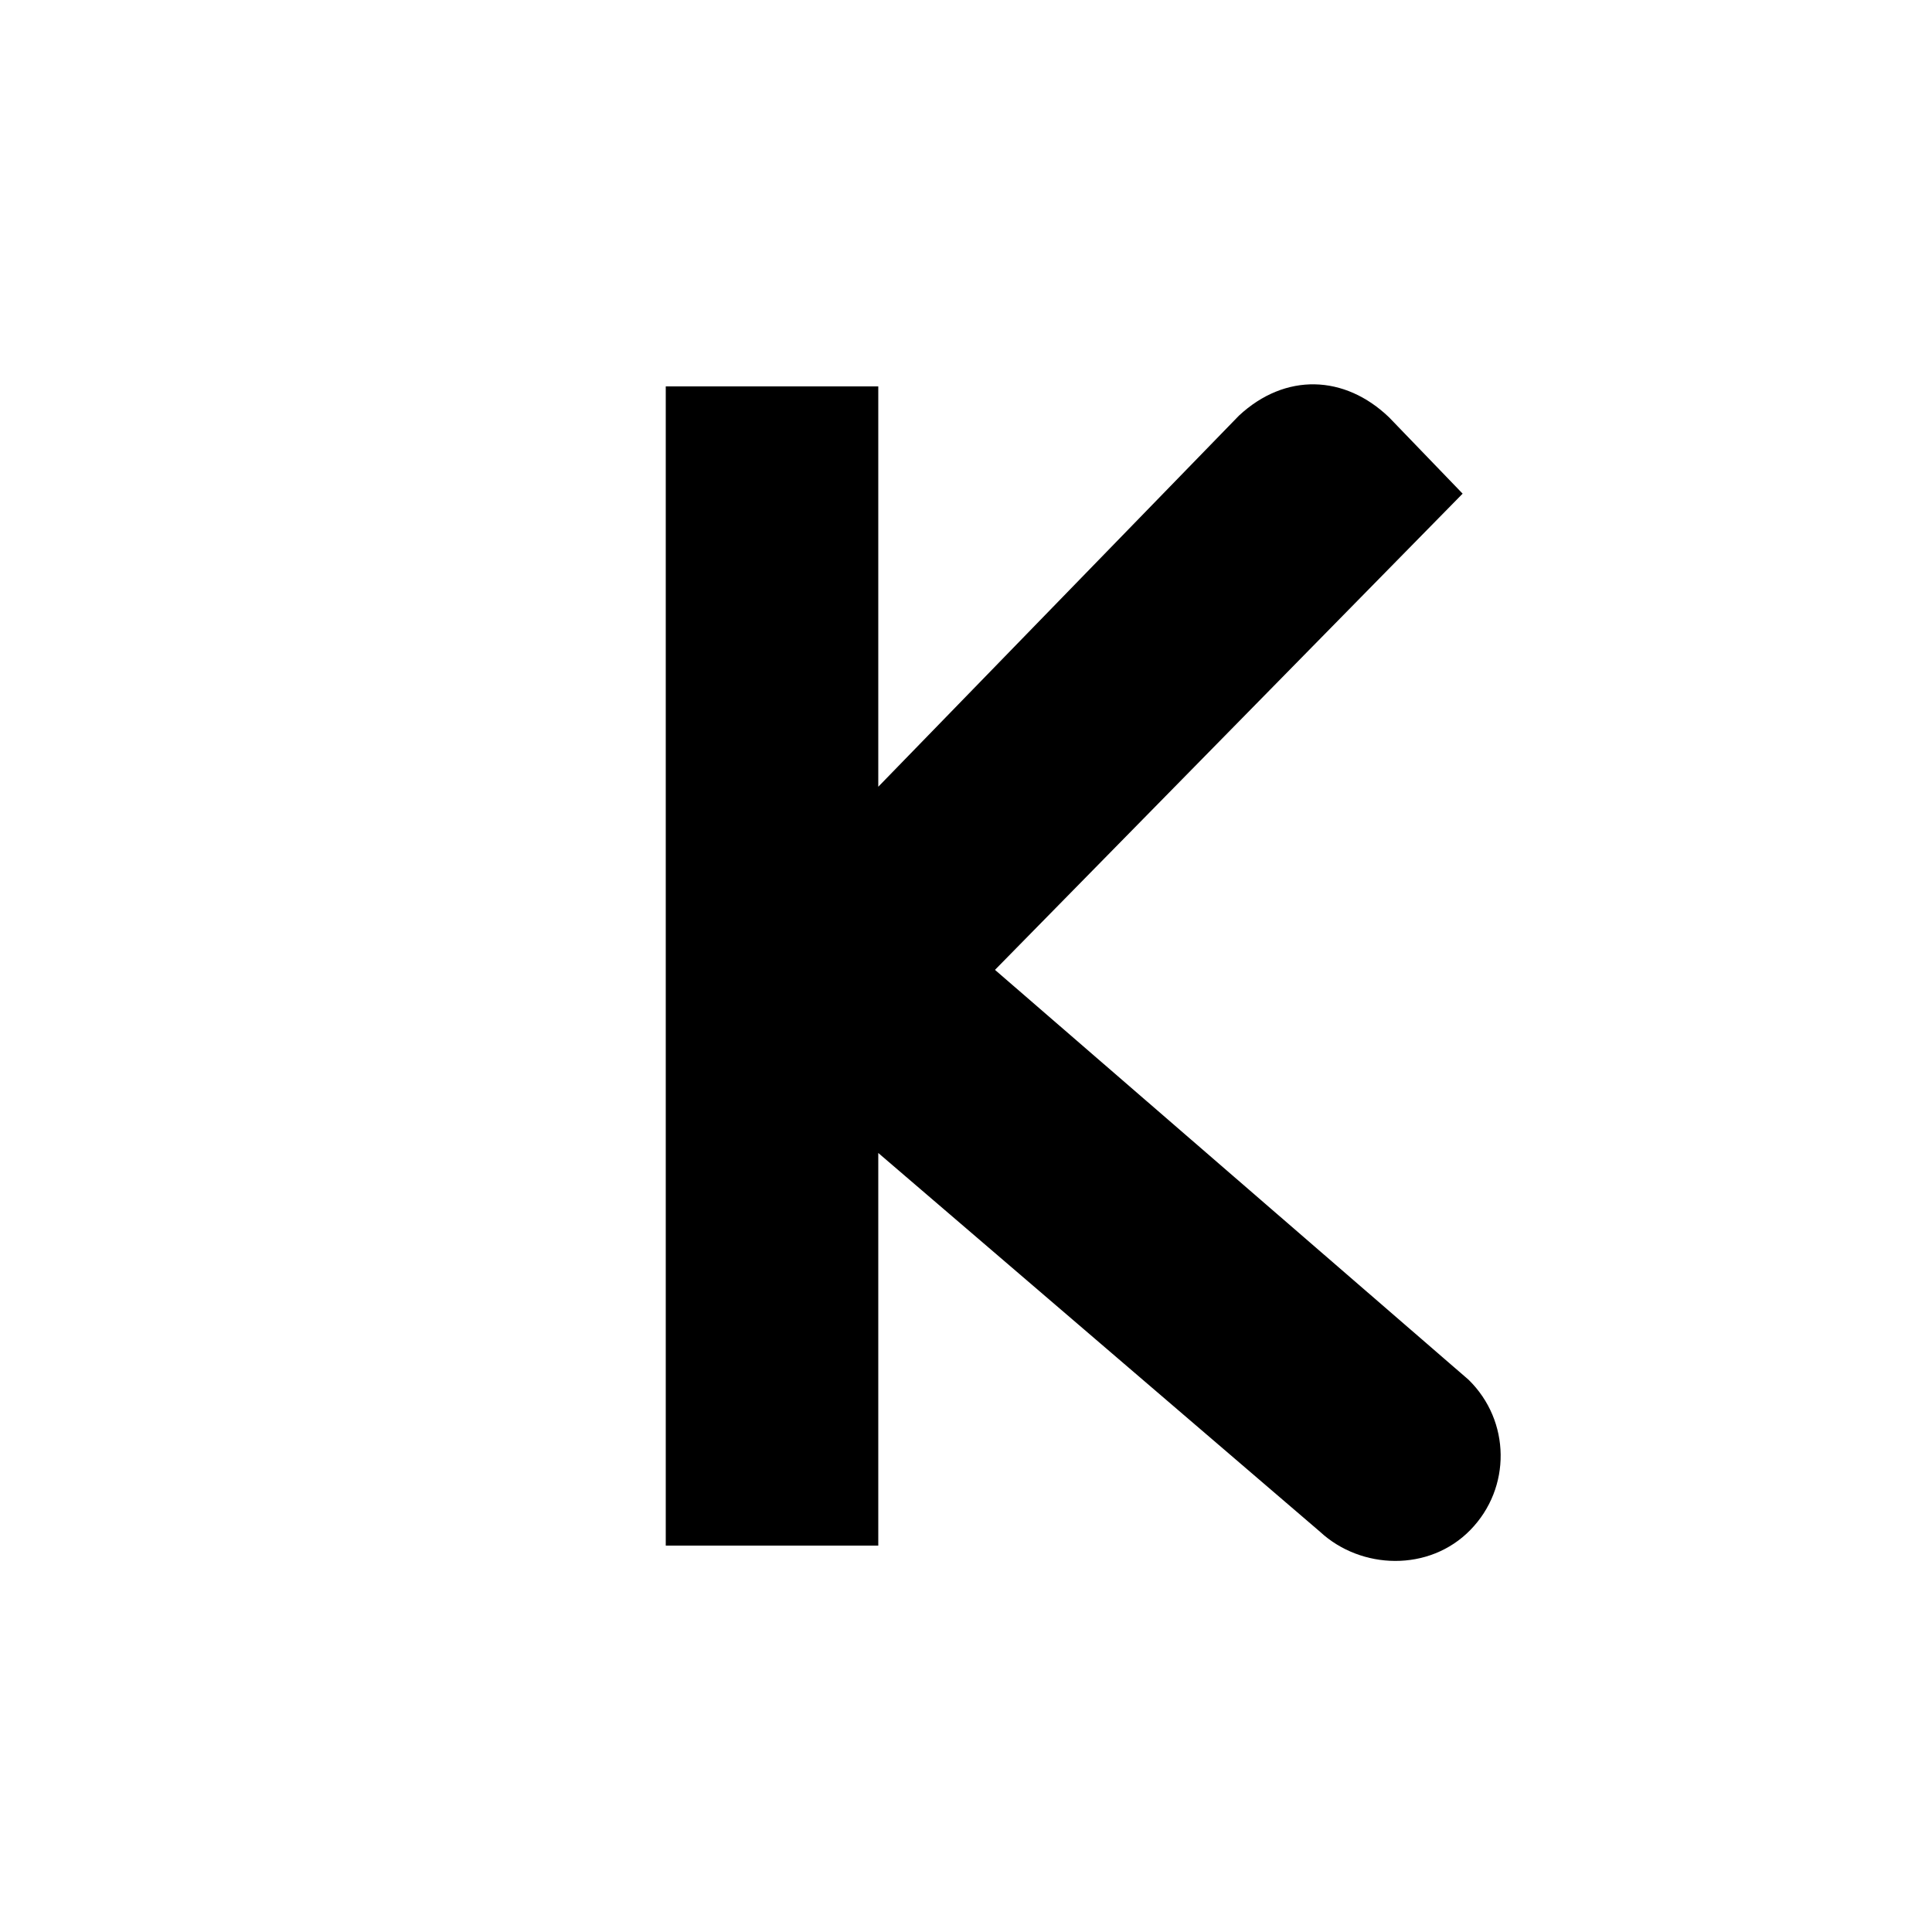
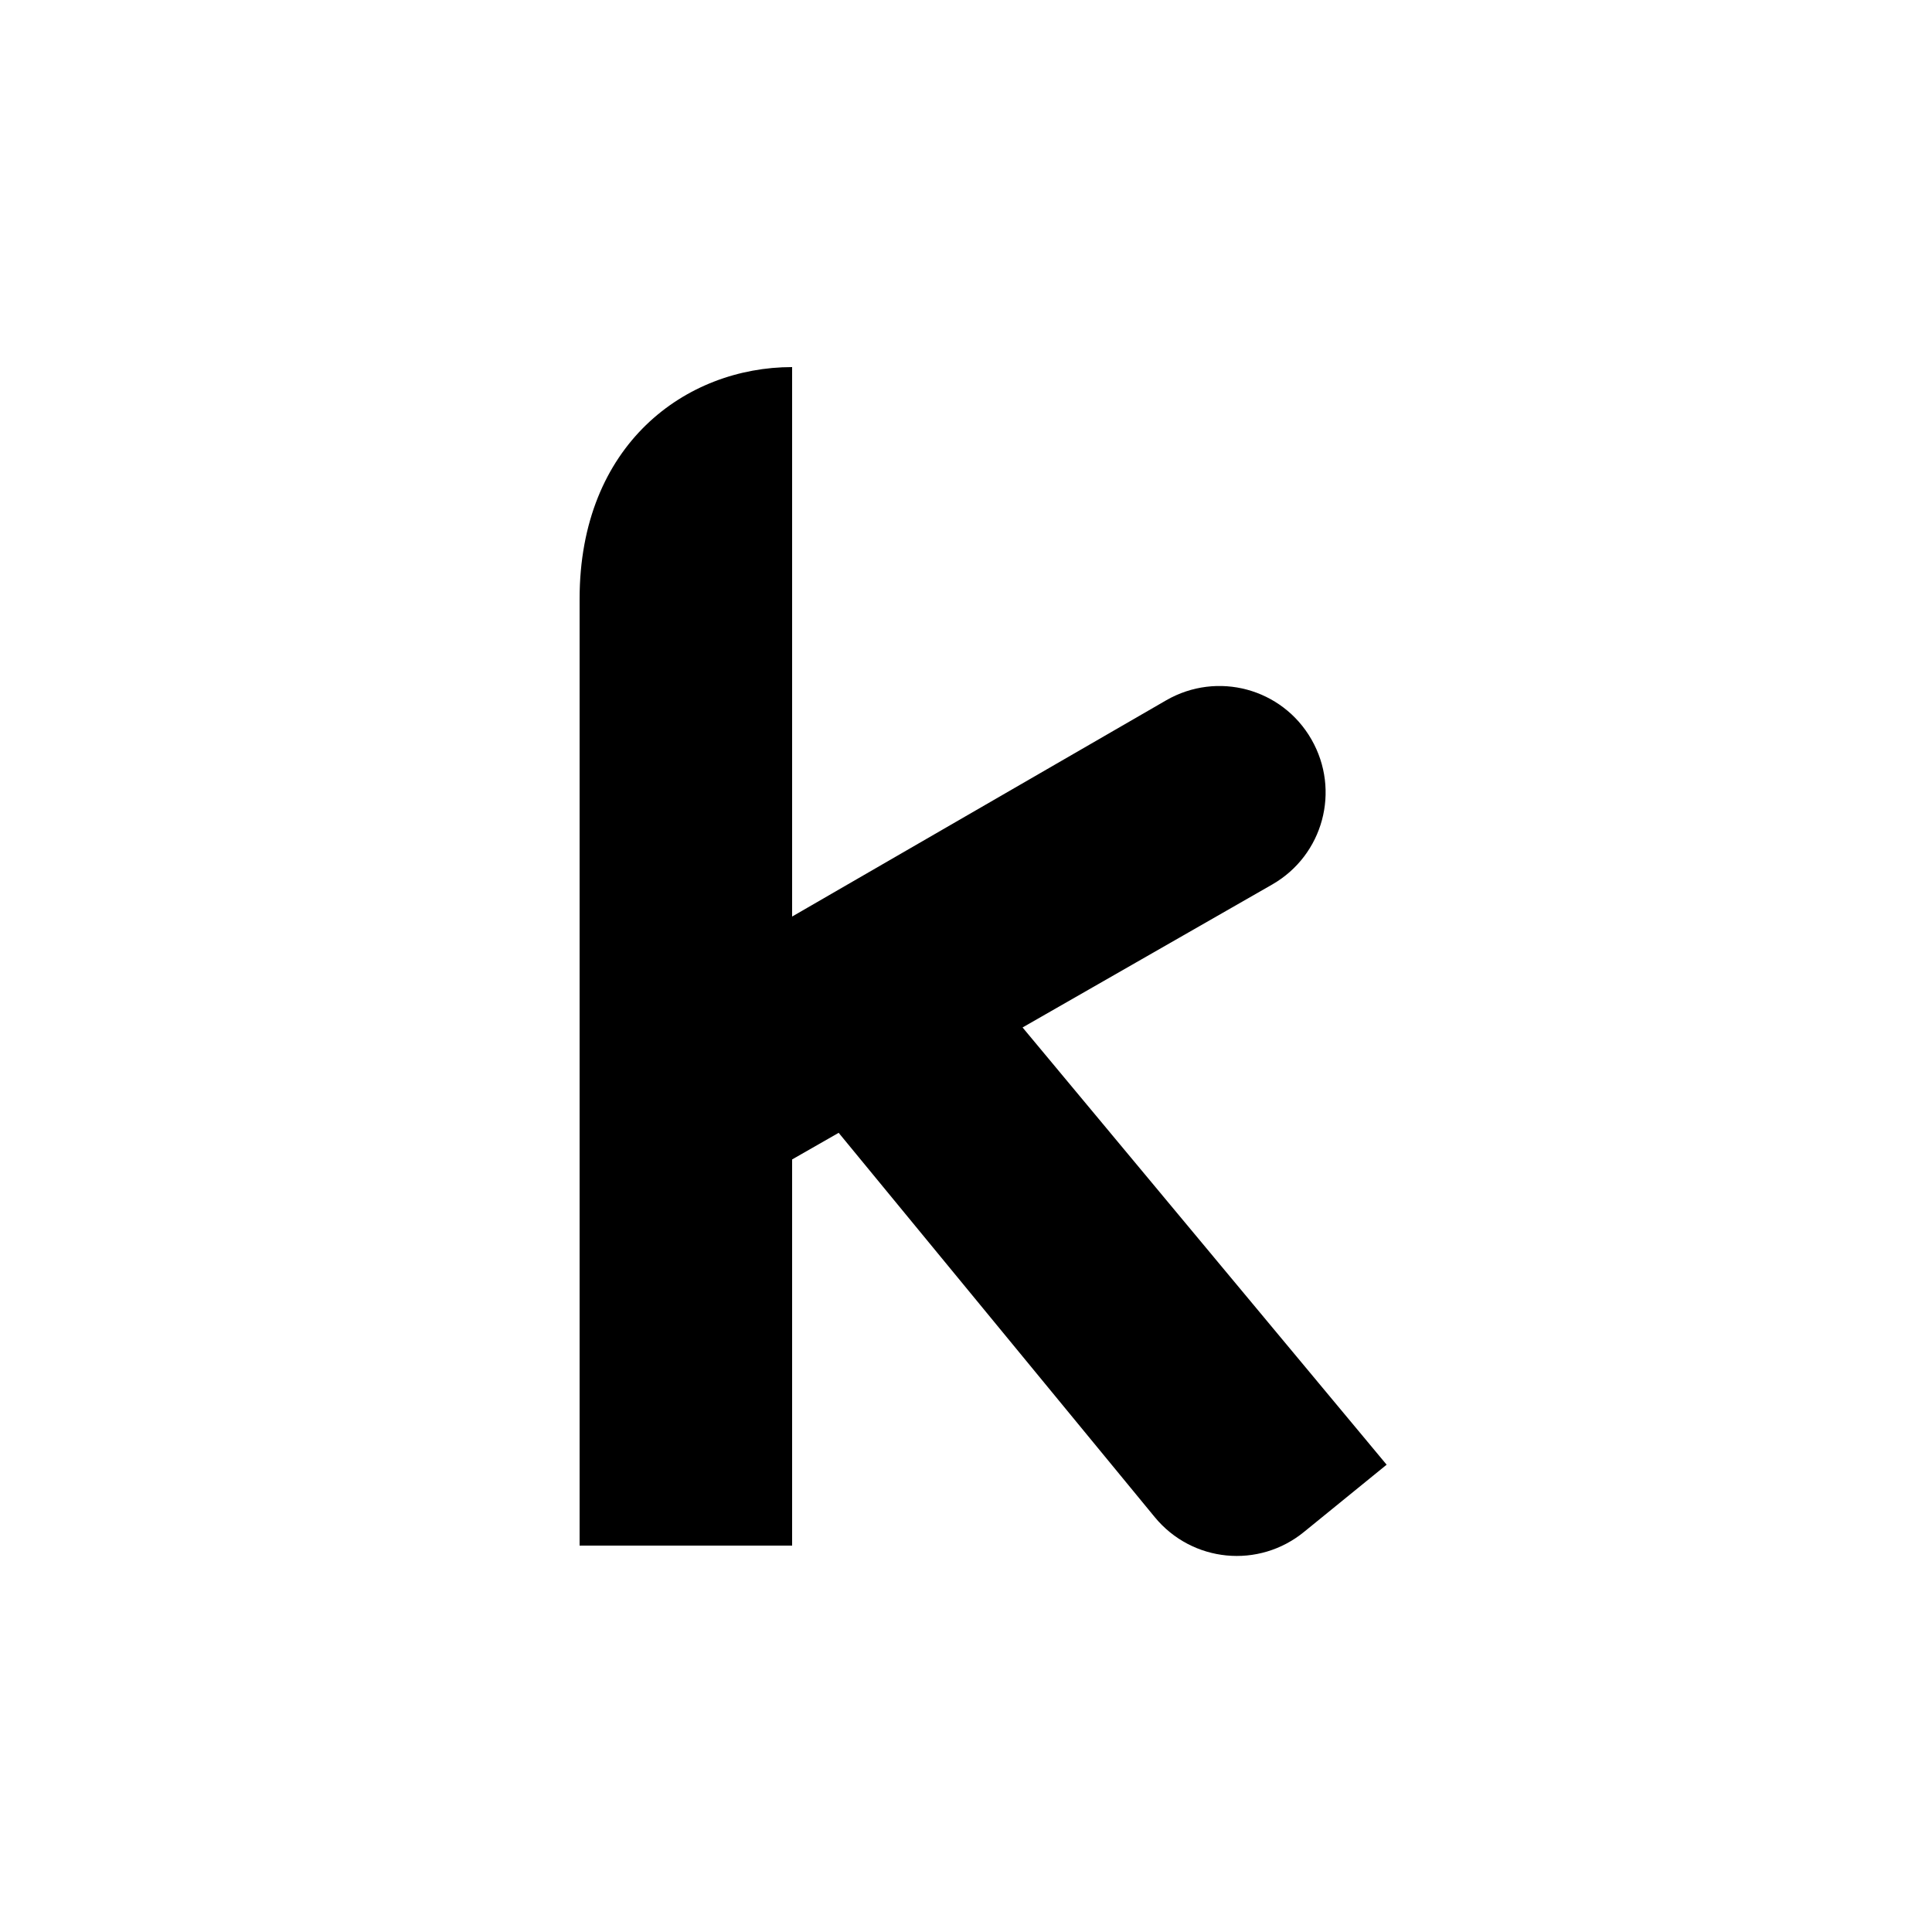
<svg xmlns="http://www.w3.org/2000/svg" width="1000" height="1000" id="svg2" version="1.0" style="display:inline">
  <defs id="defs4">
    </defs>
  <g id="layer1" style="display:inline">
    <g id="g9629" transform="matrix(0.8901714,0,0,-0.8901714,-42.22279,801.9412)" />
-     <path style="opacity:1;color:#000000;fill:#000000;fill-opacity:1;fill-rule:nonzero;stroke:none;stroke-width:1;marker:none;marker-start:none;marker-mid:none;marker-end:none;visibility:visible;display:inline;overflow:visible;enable-background:accumulate" d="m 641.25,215.156 c 0,0 -186.656,192.062 -186.656,192.062 0,0 0,-207.219 0,-207.219 0,0 -110,0 -110,0 0,0 0,600 0,600 0,0 110,0 110,0 0,0 0,-203.219 0,-203.219 0,0 228.656,196.062 228.656,196.062 21.19,19.653 56.486,20.887 77.781,-0.906 21.295,-21.793 20.887,-56.486 -0.906,-77.781 C 760.125,714.156 515,502 515,502 c 0,0 242.057,-246.485 242.057,-246.485 0,0 -38.025,-39.453 -38.025,-39.453 C 696.045,193.942 665.252,192.806 641.25,215.156 z" id="rect10434" />
+     <path style="display:inline;fill:#000000;fill-opacity:1;fill-rule:nonzero;stroke:none;stroke-width:1;stroke-linecap:butt;stroke-linejoin:miter;marker:none;marker-start:none;marker-mid:none;marker-end:none;stroke-miterlimit:4;stroke-dashoffset:0;stroke-opacity:1;visibility:visible;overflow:visible;enable-background:accumulate" d="M 410 190 C 355 190 300 230 300 310 L 300 800 L 410 800 L 410 600.125 L 434.094 586.344 L 597.688 785.25 C 617.044 808.782 651.593 812.138 675.125 792.781 C 675.125 792.781 717.719 758.125 717.719 758.125 L 529.281 531.812 L 658.5 457.812 C 684.922 442.637 693.957 409.11 678.781 382.688 C 663.606 356.265 630.11 347.262 603.688 362.438 L 410 474.406 L 410 190 z " id="rect8981" />
  </g>
</svg>
